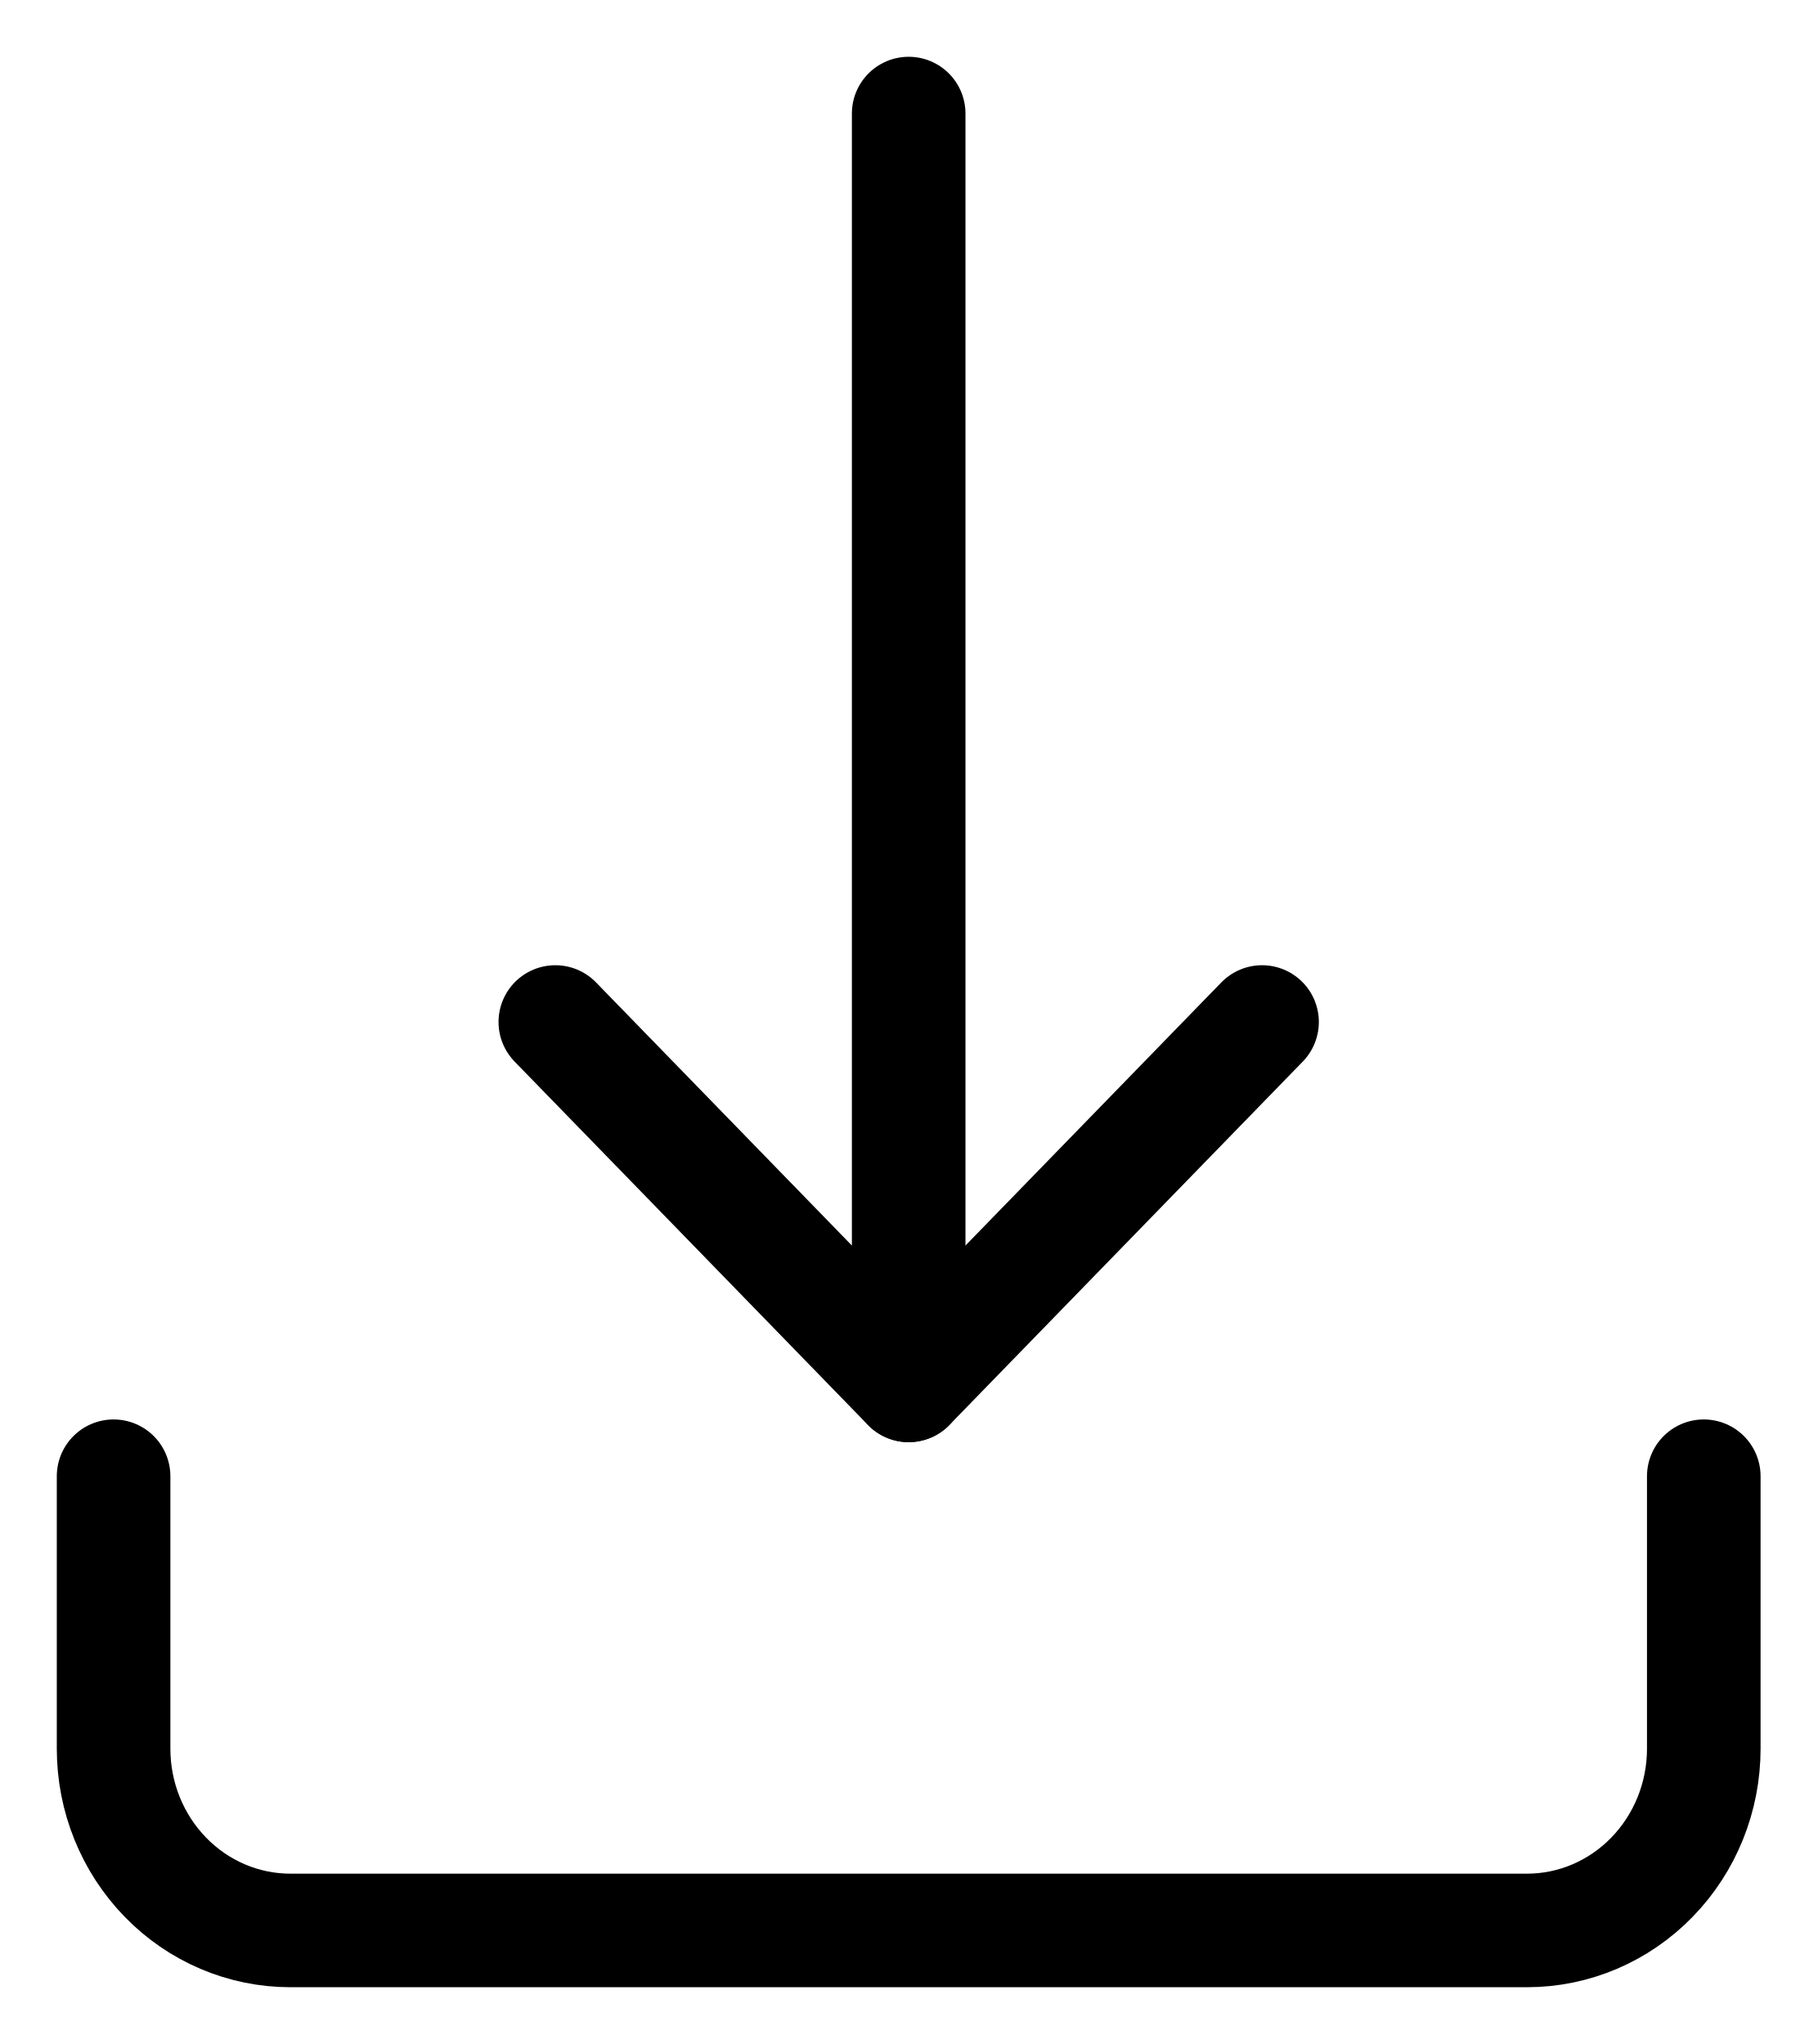
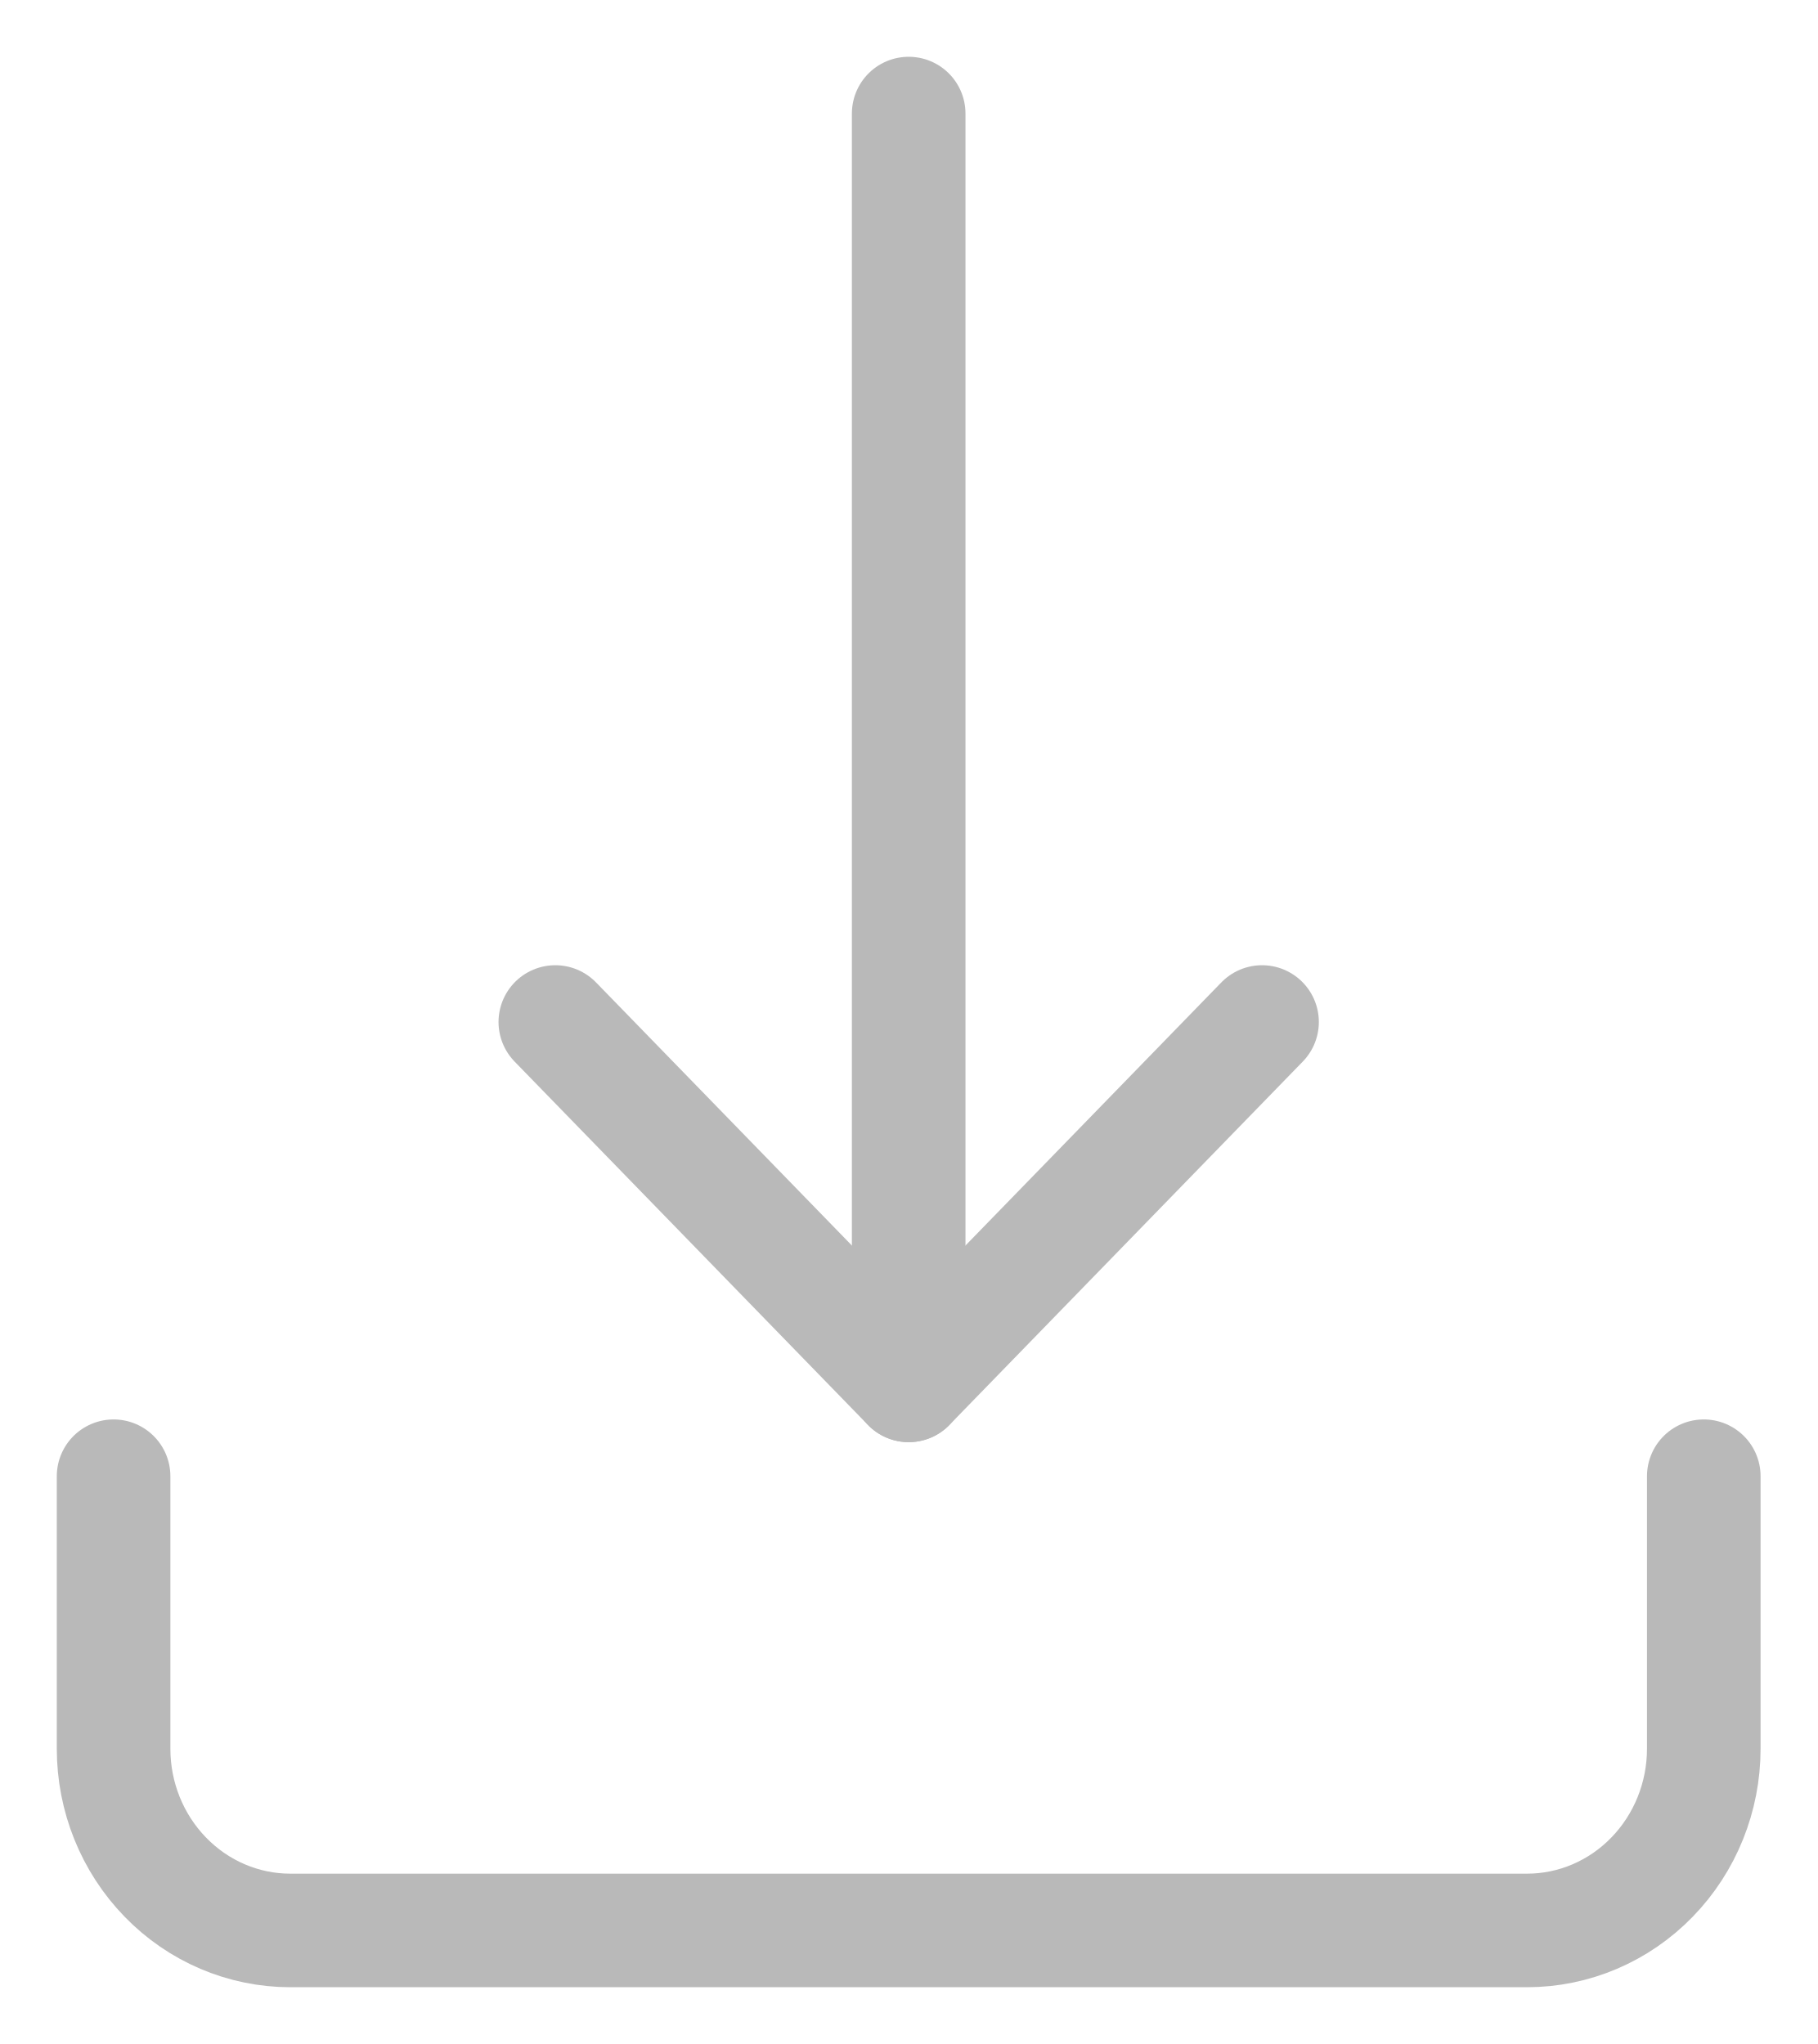
<svg xmlns="http://www.w3.org/2000/svg" width="16" height="18" viewBox="0 0 16 18" fill="none">
-   <path d="M1 13V15.4C1 15.824 1.164 16.231 1.456 16.531C1.747 16.831 2.143 17 2.556 17H13.444C13.857 17 14.253 16.831 14.544 16.531C14.836 16.231 15 15.824 15 15.4V13" stroke="black" stroke-linecap="round" stroke-linejoin="round" />
-   <path d="M4.889 9L8 12.2L11.111 9" stroke="black" stroke-linecap="round" stroke-linejoin="round" />
-   <path d="M8 1V12.2" stroke="black" stroke-linecap="round" stroke-linejoin="round" />
+   <path d="M1 13V15.4C1 15.824 1.164 16.231 1.456 16.531C1.747 16.831 2.143 17 2.556 17H13.444C13.857 17 14.253 16.831 14.544 16.531C14.836 16.231 15 15.824 15 15.4V13" stroke="#B9B9B9" stroke-linecap="round" stroke-linejoin="round" />
+   <path d="M4.889 9L8 12.2L11.111 9" stroke="#B9B9B9" stroke-linecap="round" stroke-linejoin="round" />
+   <path d="M8 1V12.2" stroke="#B9B9B9" stroke-linecap="round" stroke-linejoin="round" />
</svg>
